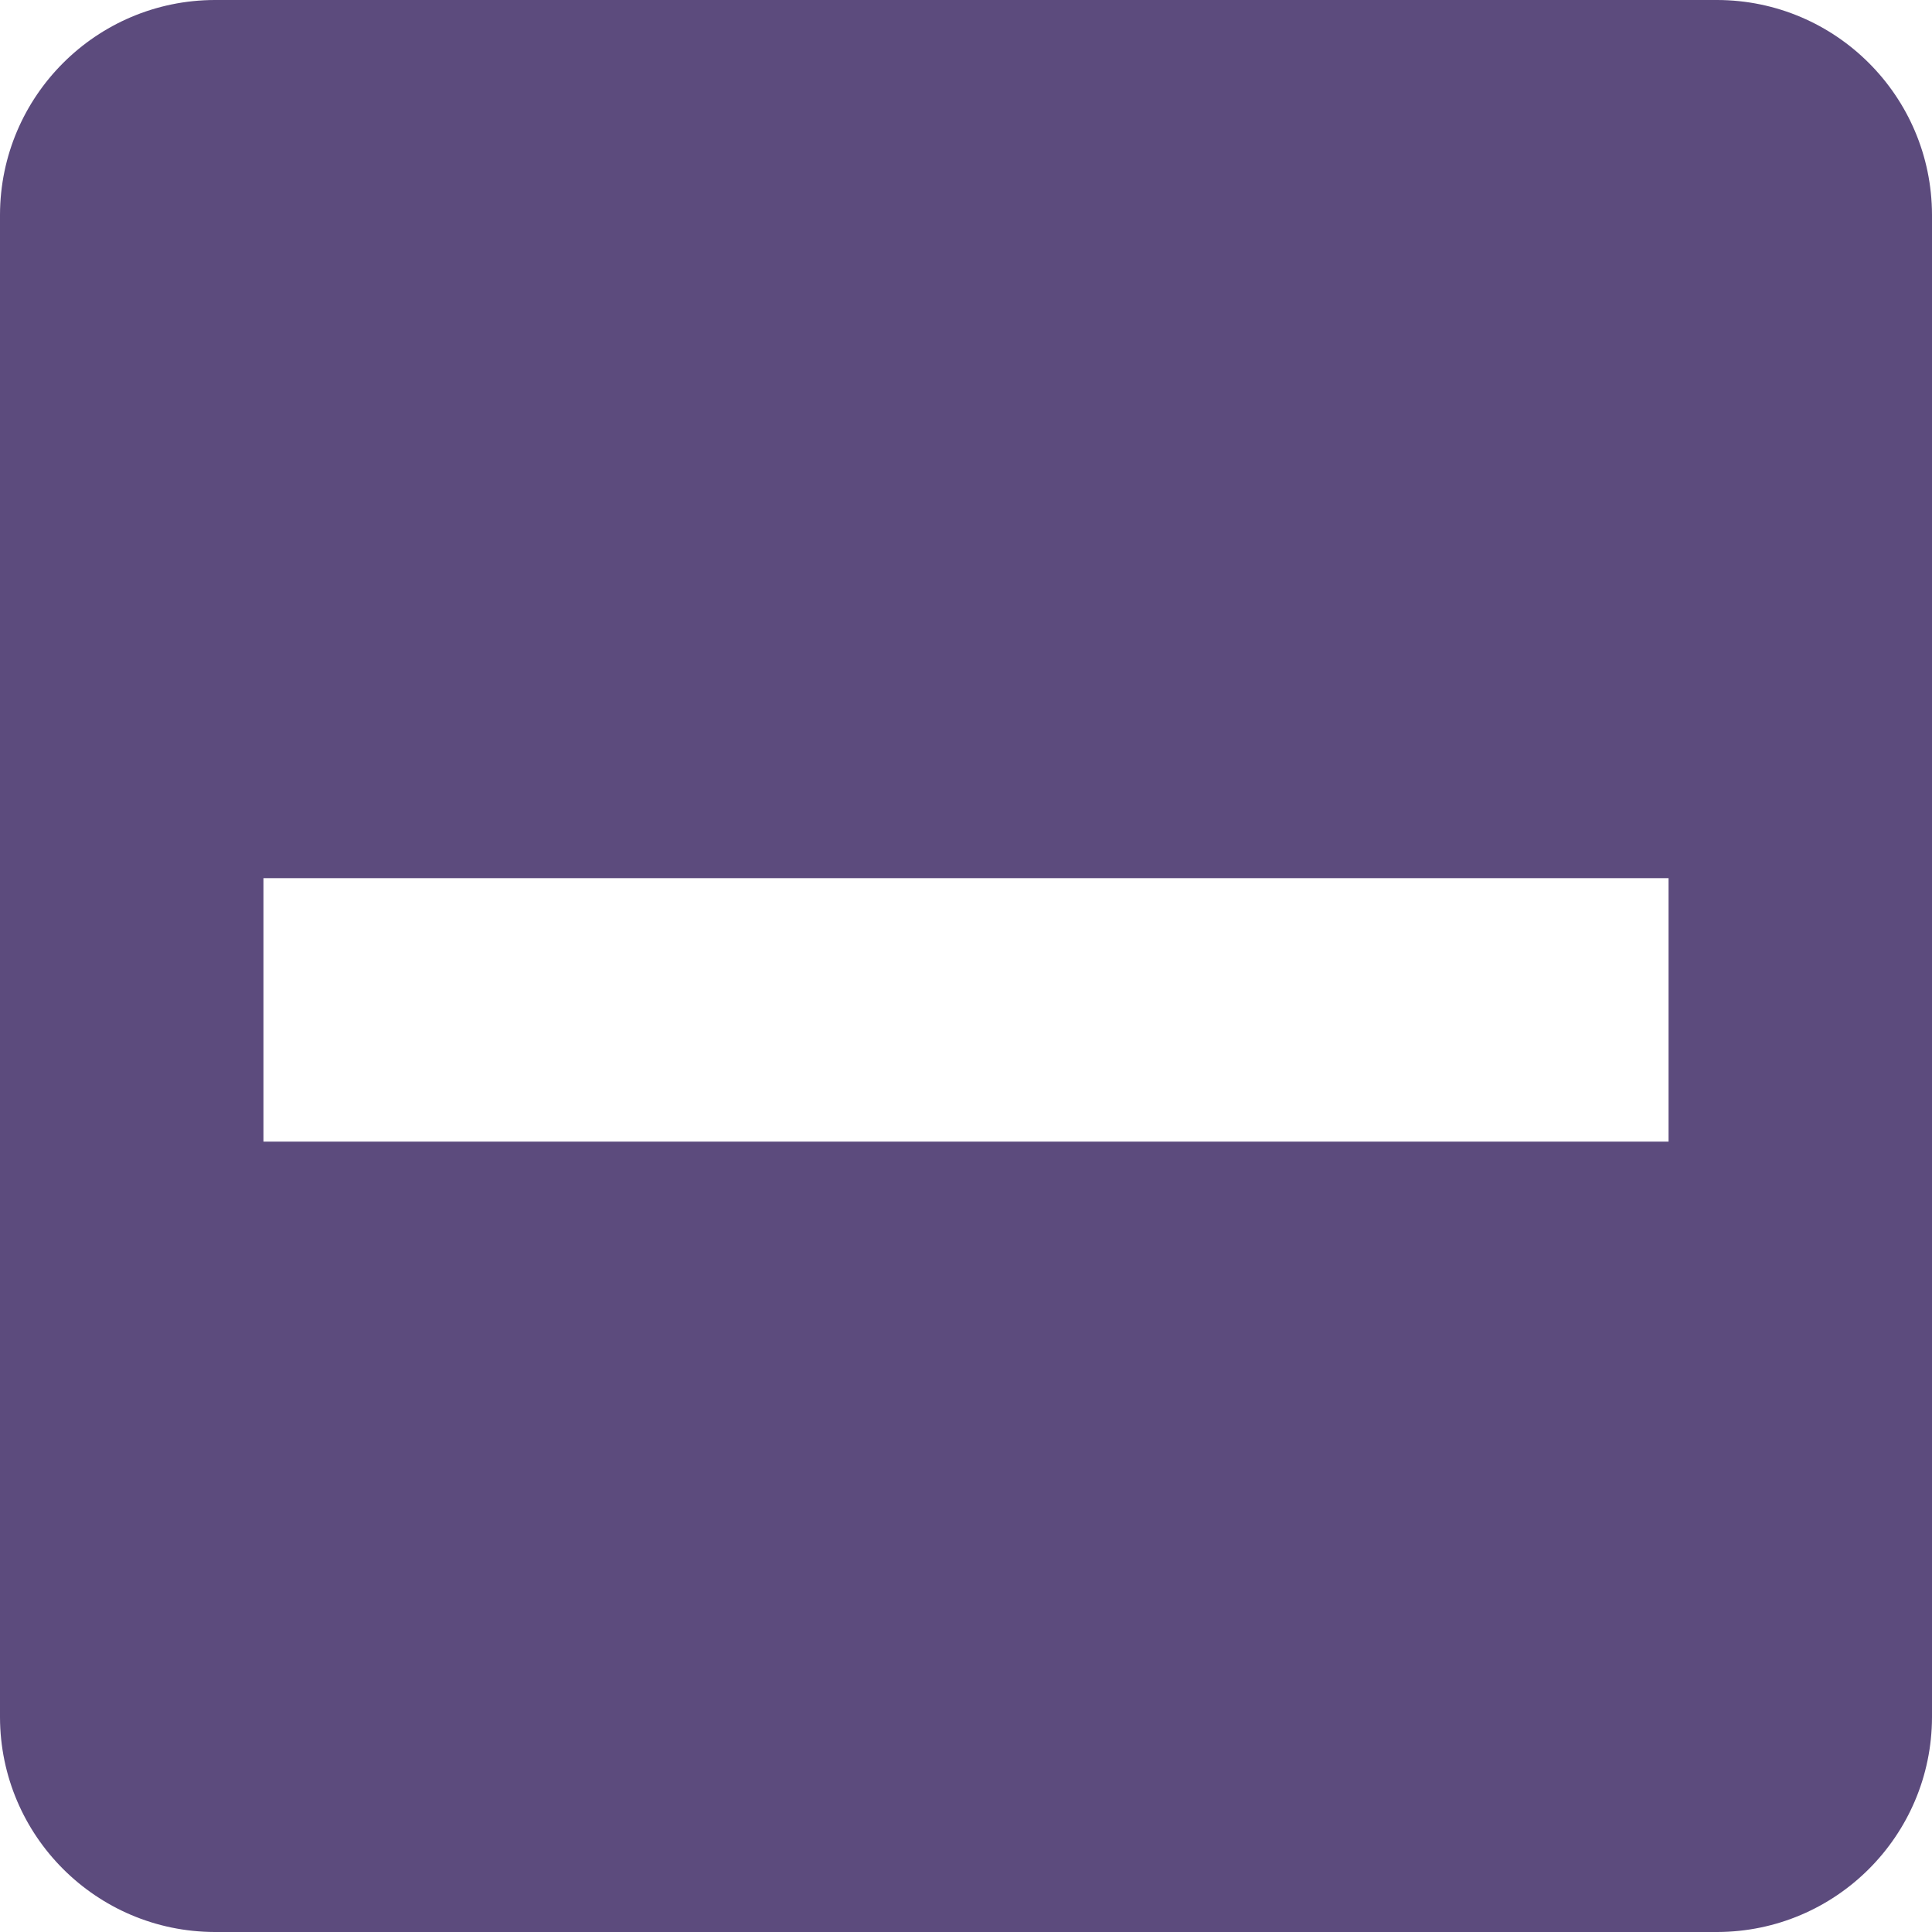
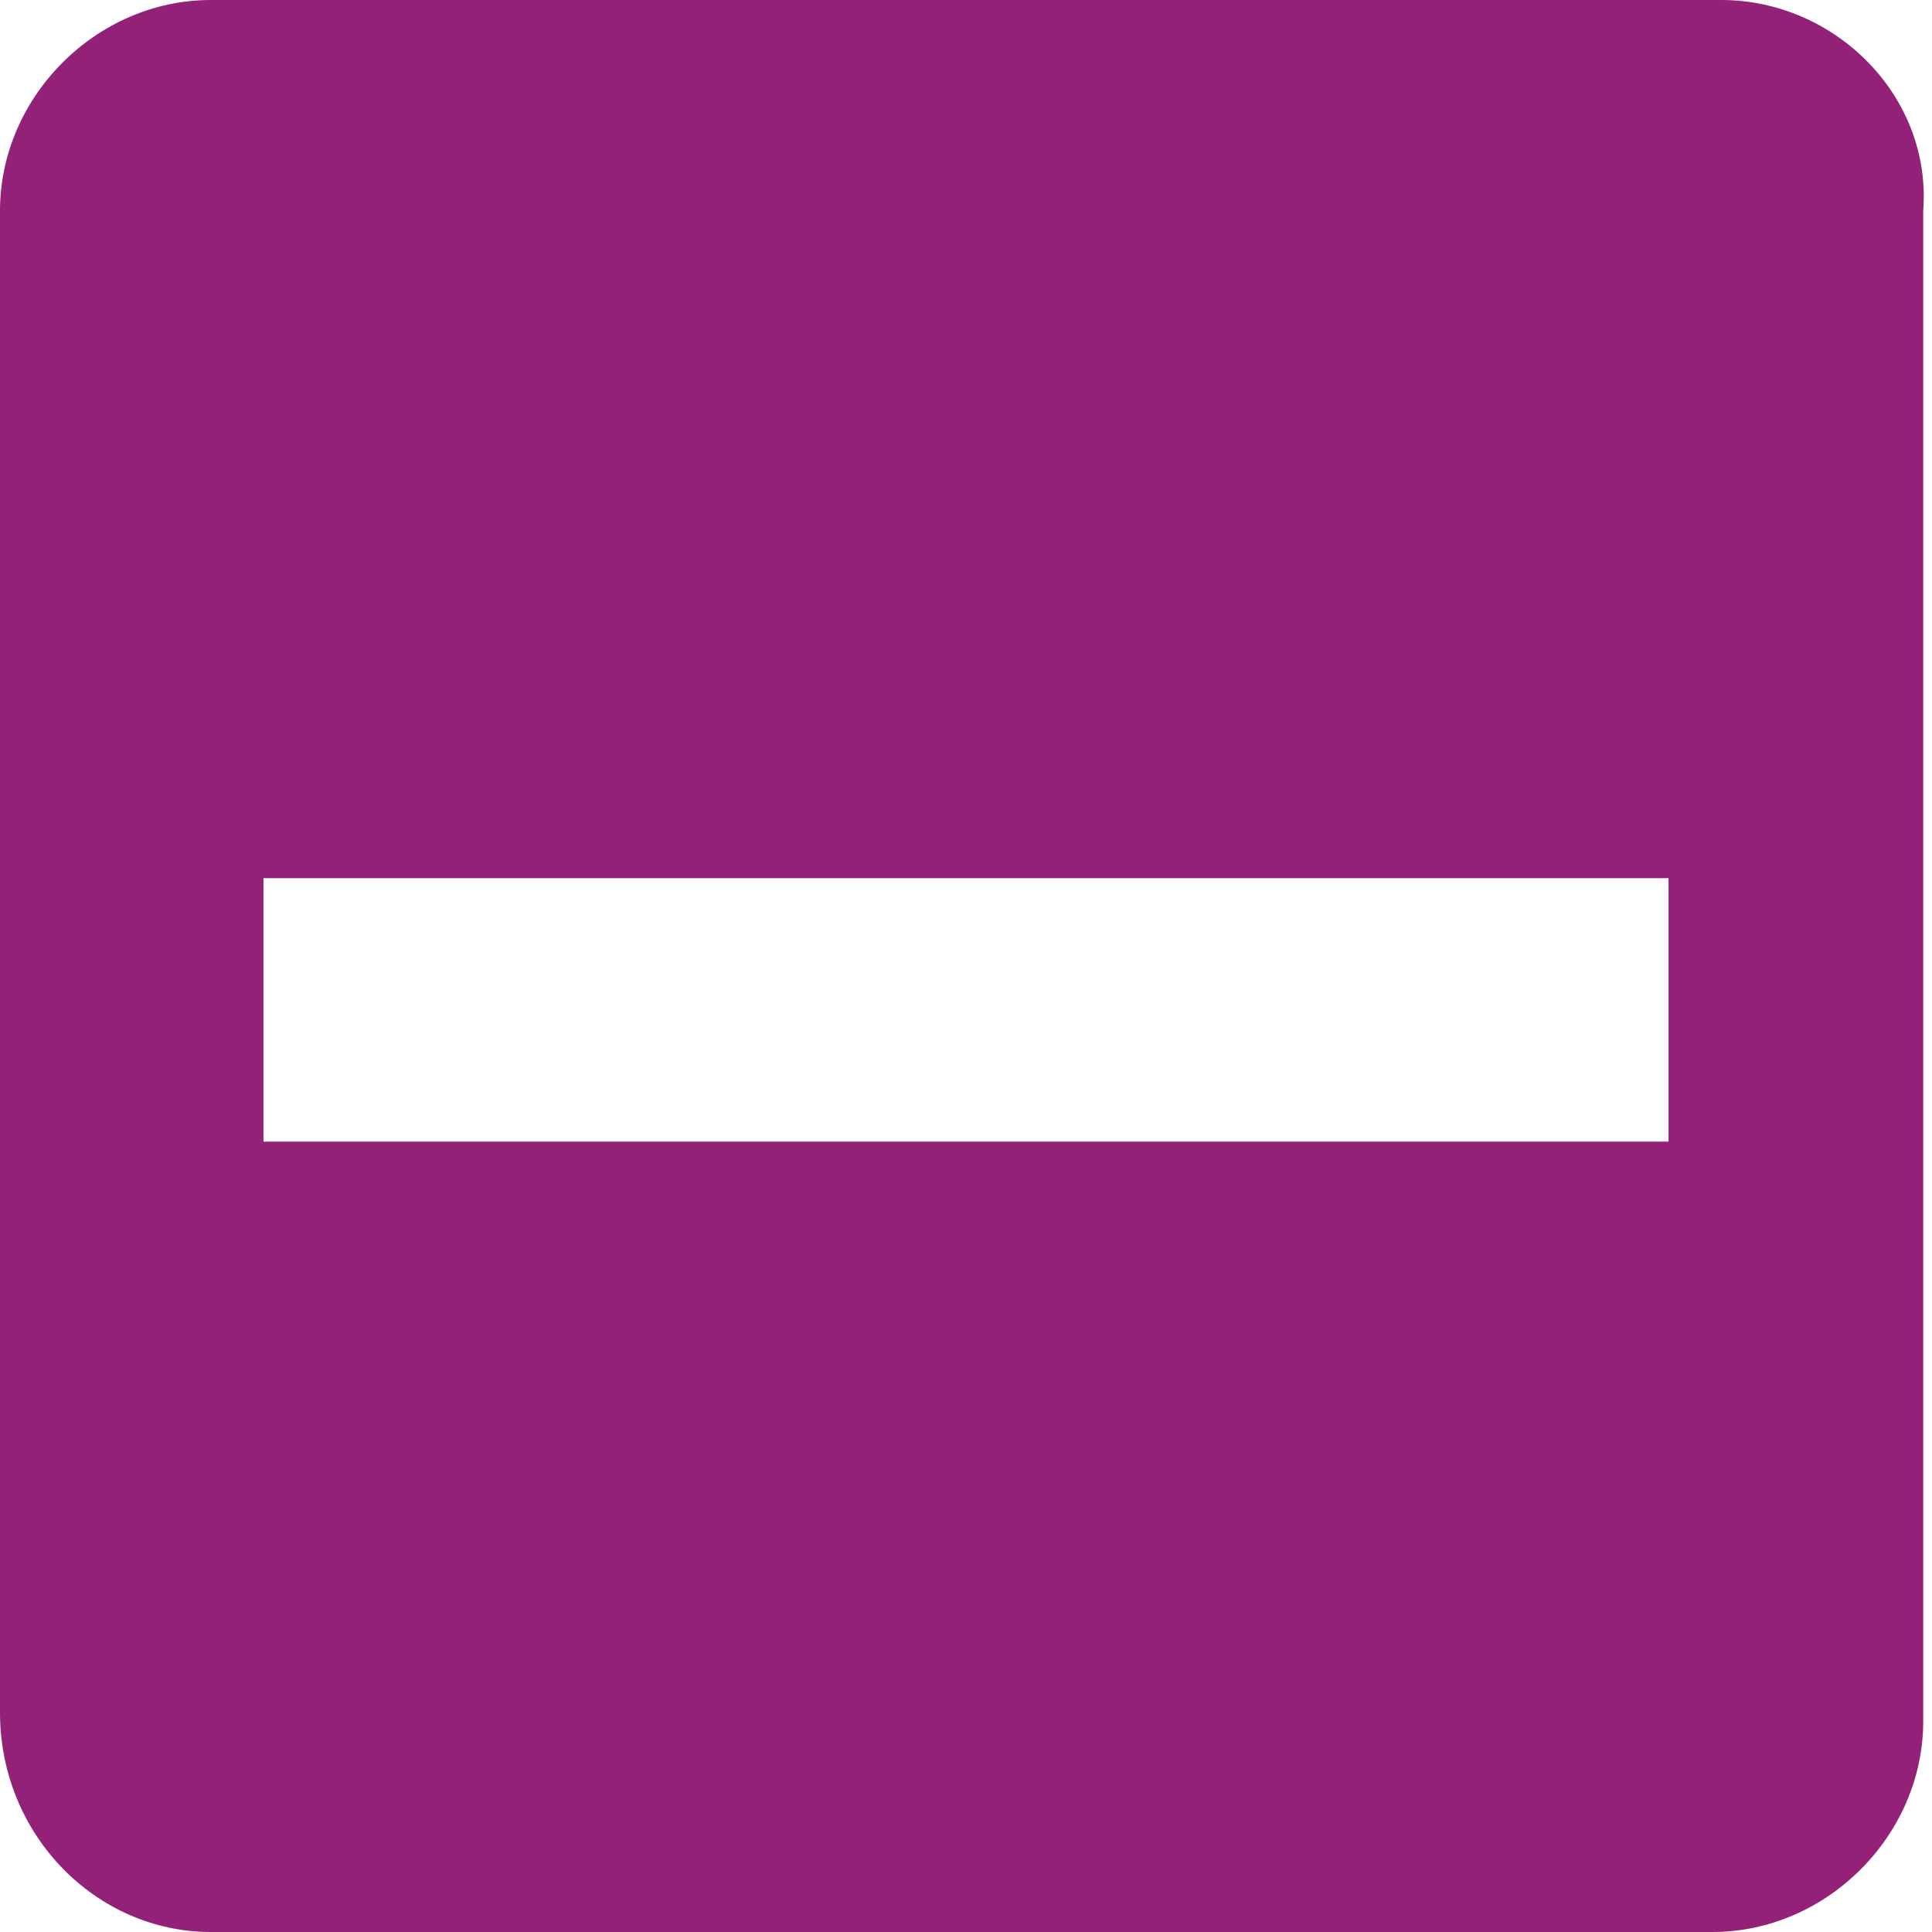
- <svg xmlns="http://www.w3.org/2000/svg" width="22px" height="22px" viewBox="0 0 22 22" version="1.1">
-   <g id="Page-1" stroke="none" stroke-width="1" fill="none" fill-rule="evenodd">
+ <svg xmlns="http://www.w3.org/2000/svg" version="1.1" id="Layer_1" x="0px" y="0px" viewBox="0 0 22 22" style="enable-background:new 0 0 22 22;" xml:space="preserve">
+   <style type="text/css">
+ 	.st0{fill-rule:evenodd;clip-rule:evenodd;fill:#932178;}
+ 	.st1{fill:none;}
+ </style>
+   <g id="Page-1">
    <g id="ic-check-active" transform="translate(-1, -1)">
-       <g id="Group_8199" transform="translate(1, 1)" fill="#5C4B7D">
-         <path d="M19.556,0 L2.444,0 C1.096,0.004 0.004,1.096 4.4408921e-16,2.444 L4.4408921e-16,19.556 C0.004,20.904 1.096,21.996 2.444,22 L19.556,22 C20.904,21.996 21.996,20.904 22,19.556 L22,2.444 C21.996,1.096 20.904,0.004 19.556,0 Z M3,10 L19,10 L19,13 L3,13 L3,10 Z" id="check_on_light" />
+       <g id="Group_8199" transform="translate(1, 1)">
+         <path id="check_on_light" class="st0" d="M19.6,0H2.4C1.1,0,0,1.1,0,2.4v17.1C0,20.9,1.1,22,2.4,22h17.1c1.3,0,2.4-1.1,2.4-2.4     V2.4C22,1.1,20.9,0,19.6,0z M3,10h16v3H3V10z" />
      </g>
-       <polygon id="Rectangle_4538" points="0 0 24 0 24 24 0 24" />
+       <polygon id="Rectangle_4538" class="st1" points="0,0 24,0 24,24 0,24   " />
    </g>
  </g>
</svg>
